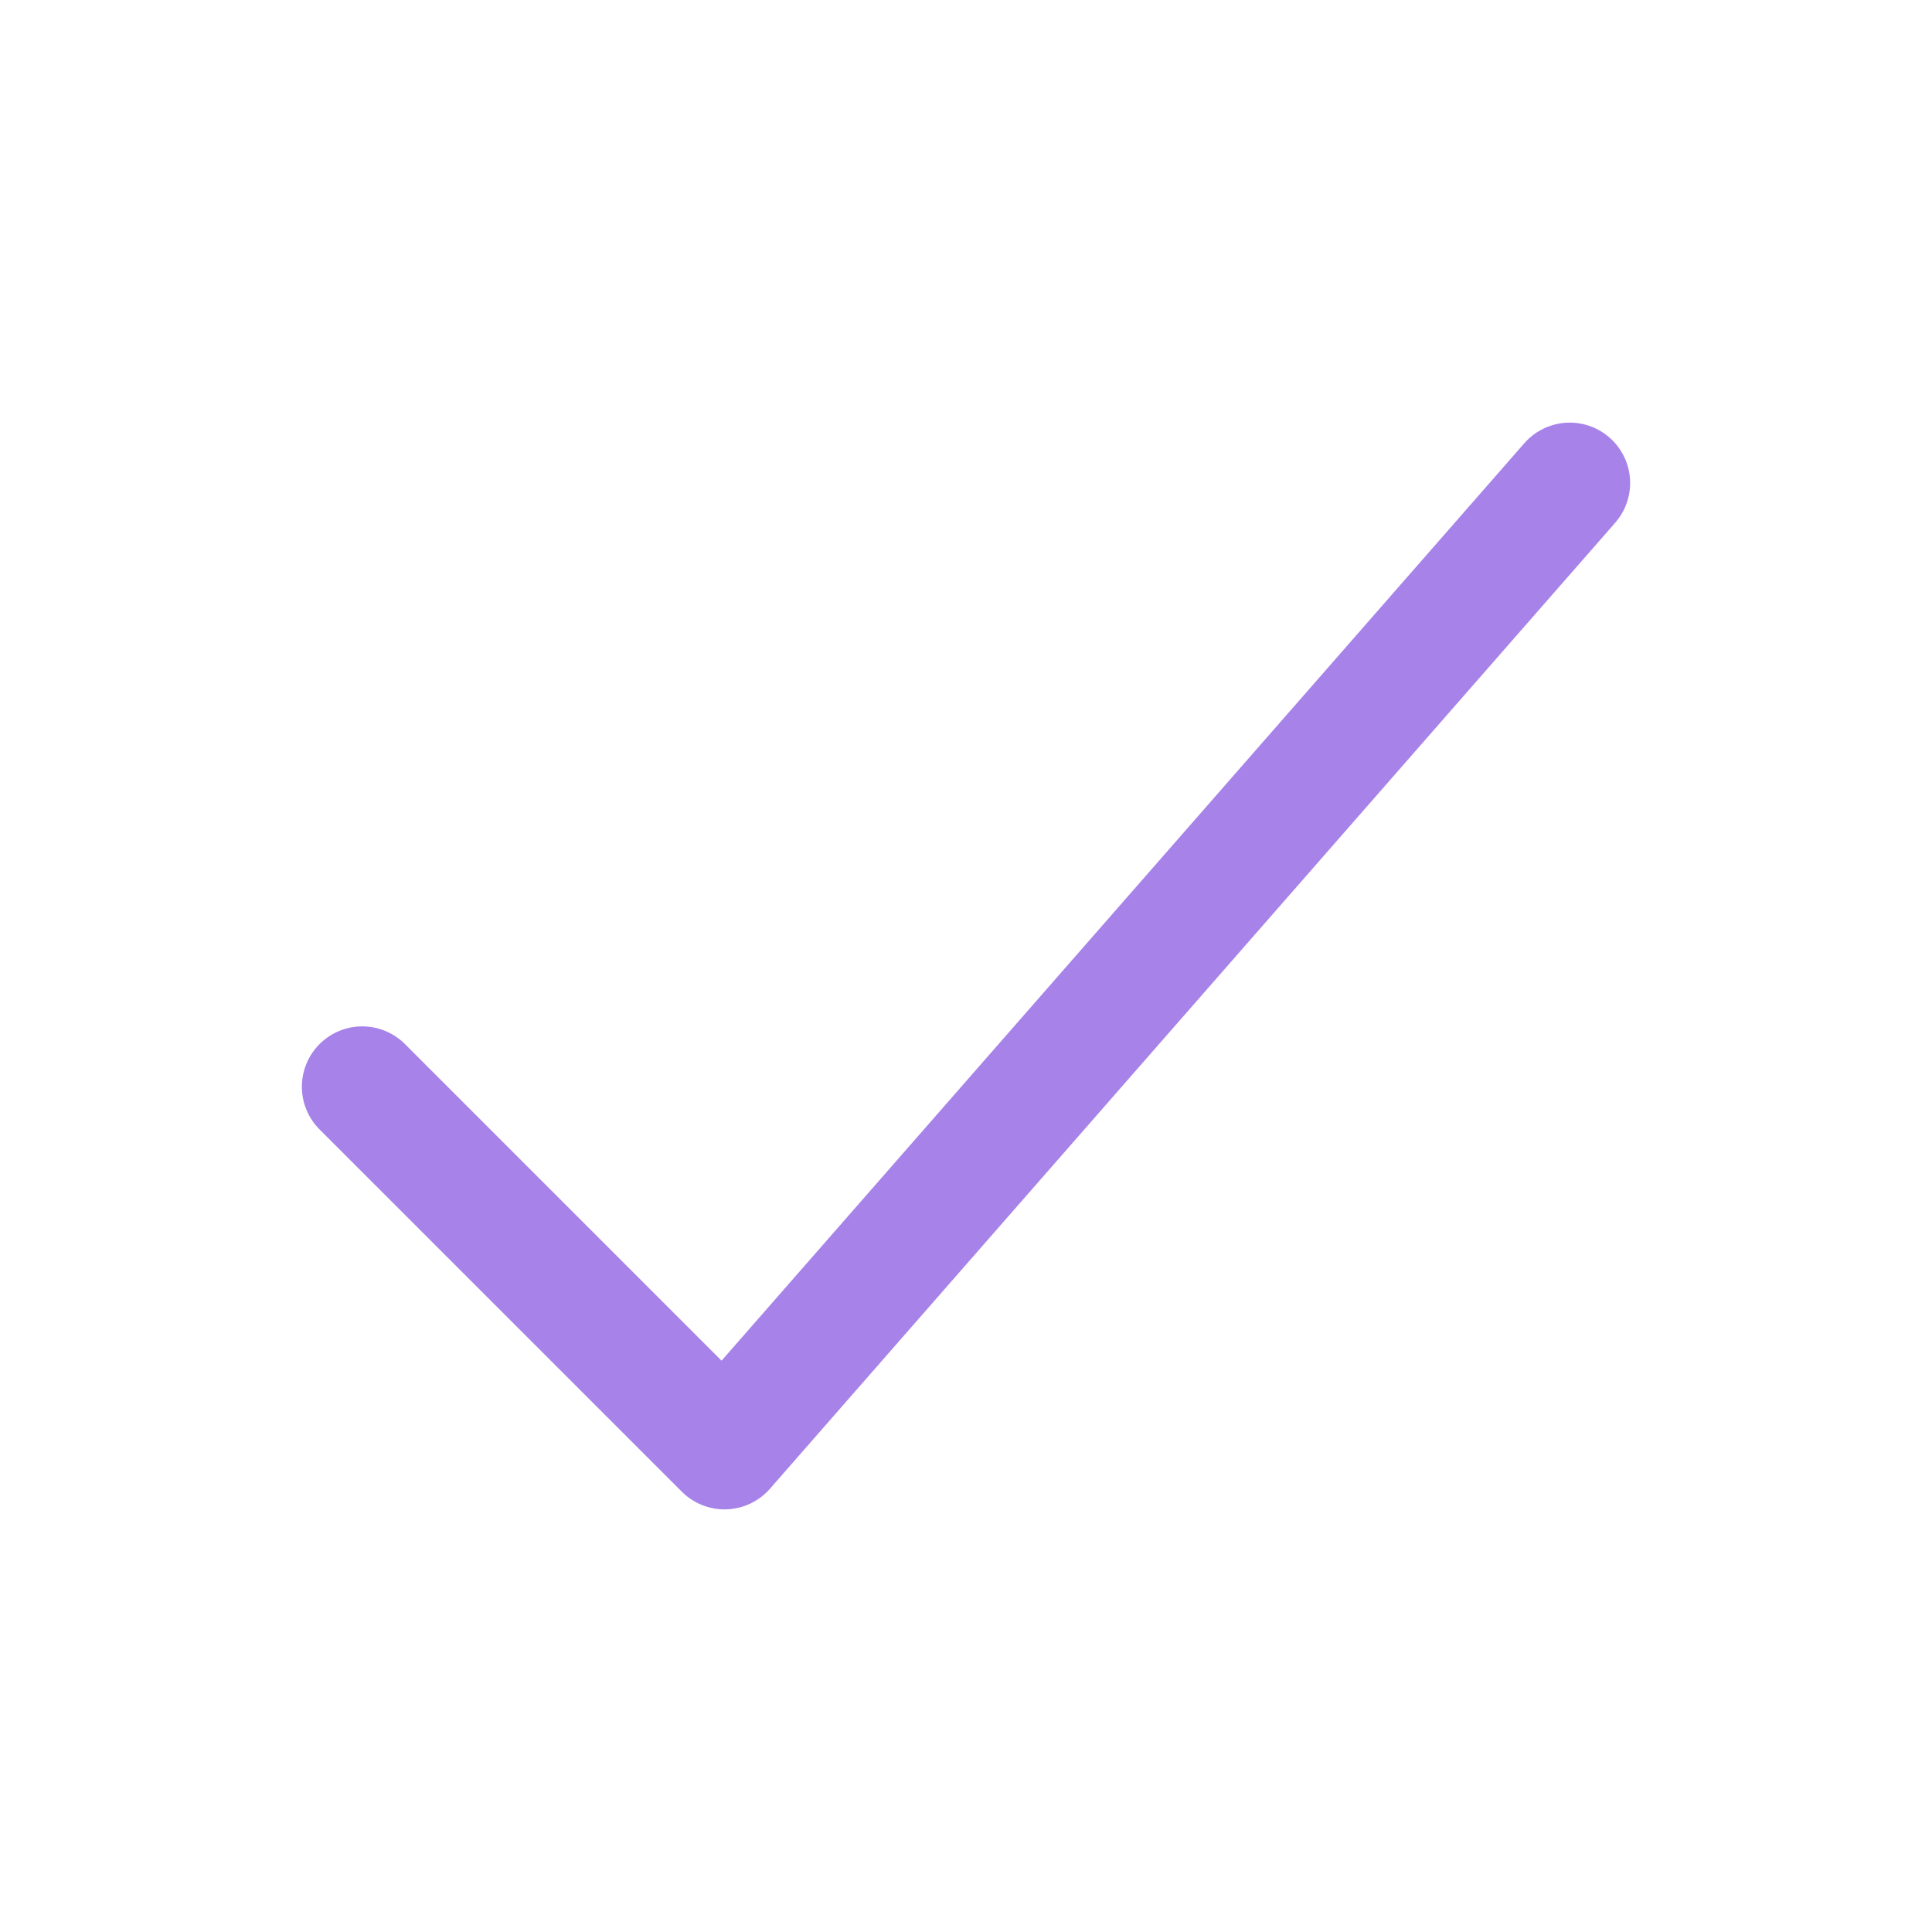
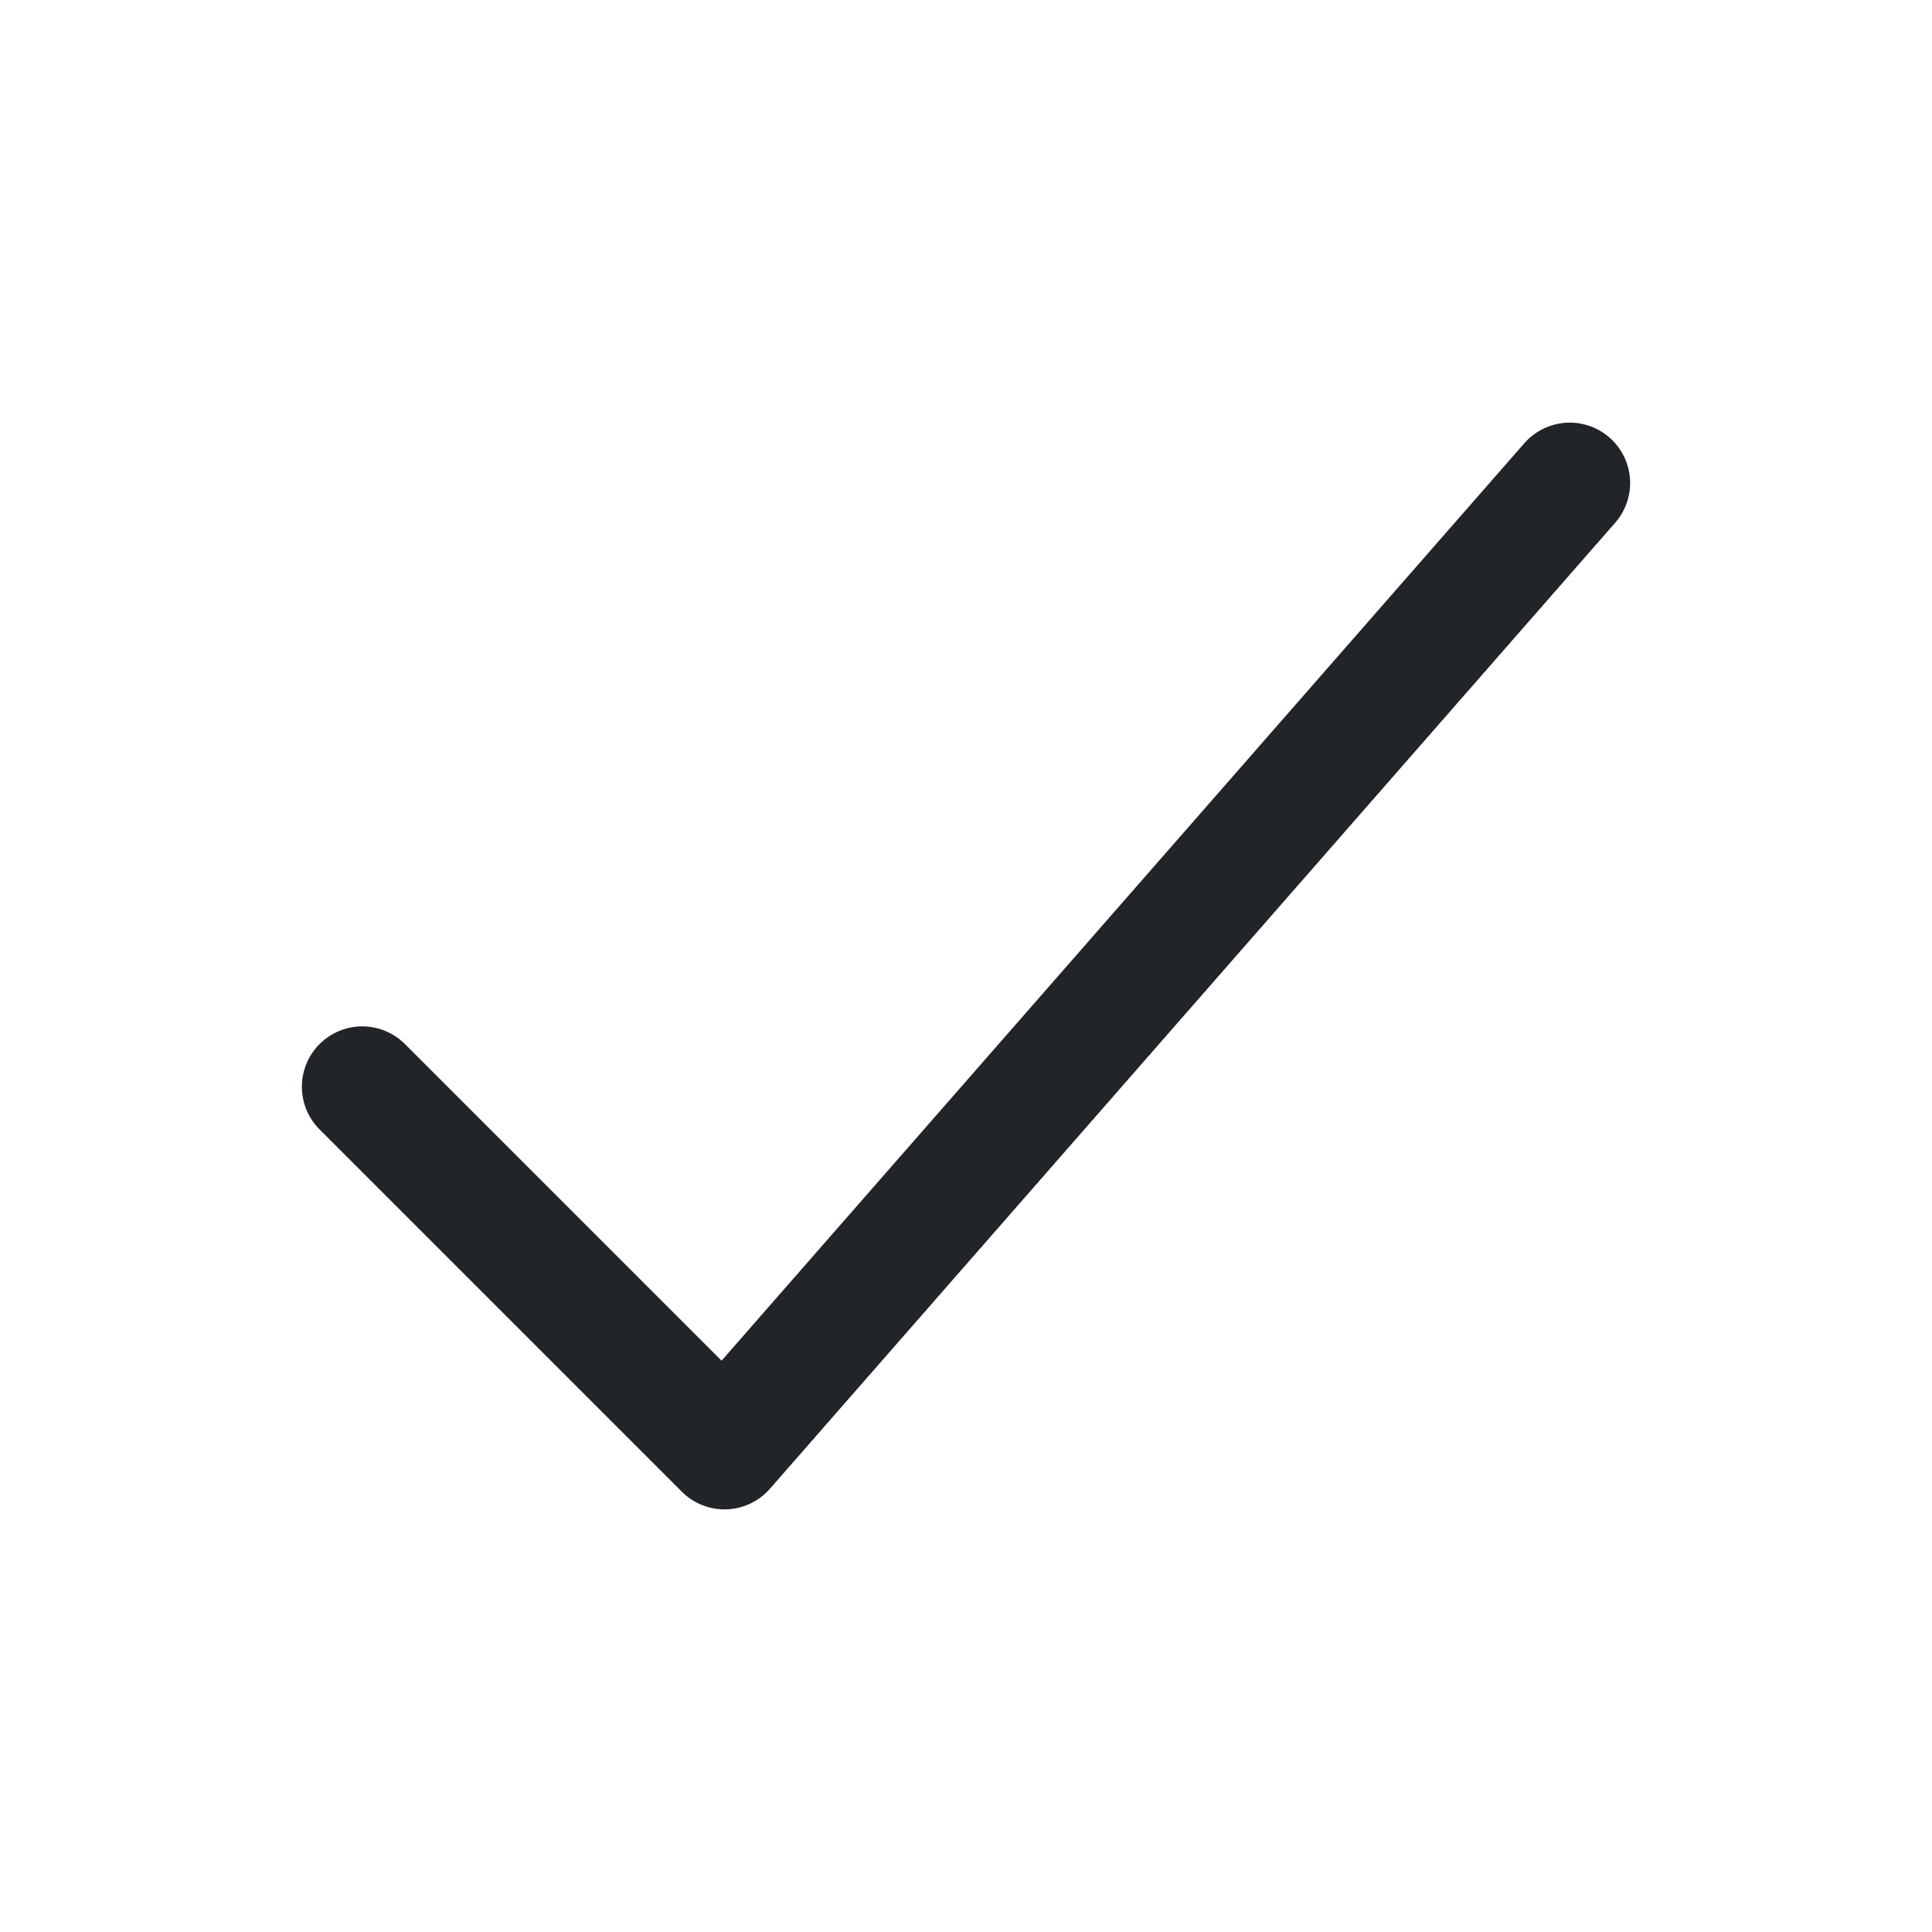
<svg xmlns="http://www.w3.org/2000/svg" width="512" height="512" viewBox="0 0 512 512">
-   <polyline points="416 128 192 384 96 288" style="fill:none;stroke:#a782e9;stroke-linecap:round;stroke-linejoin:round;stroke-width:32px" />
+   <polyline points="416 128 192 384 96 288" style="fill:none;stroke:#212529;stroke-linecap:round;stroke-linejoin:round;stroke-width:32px" />
</svg>
